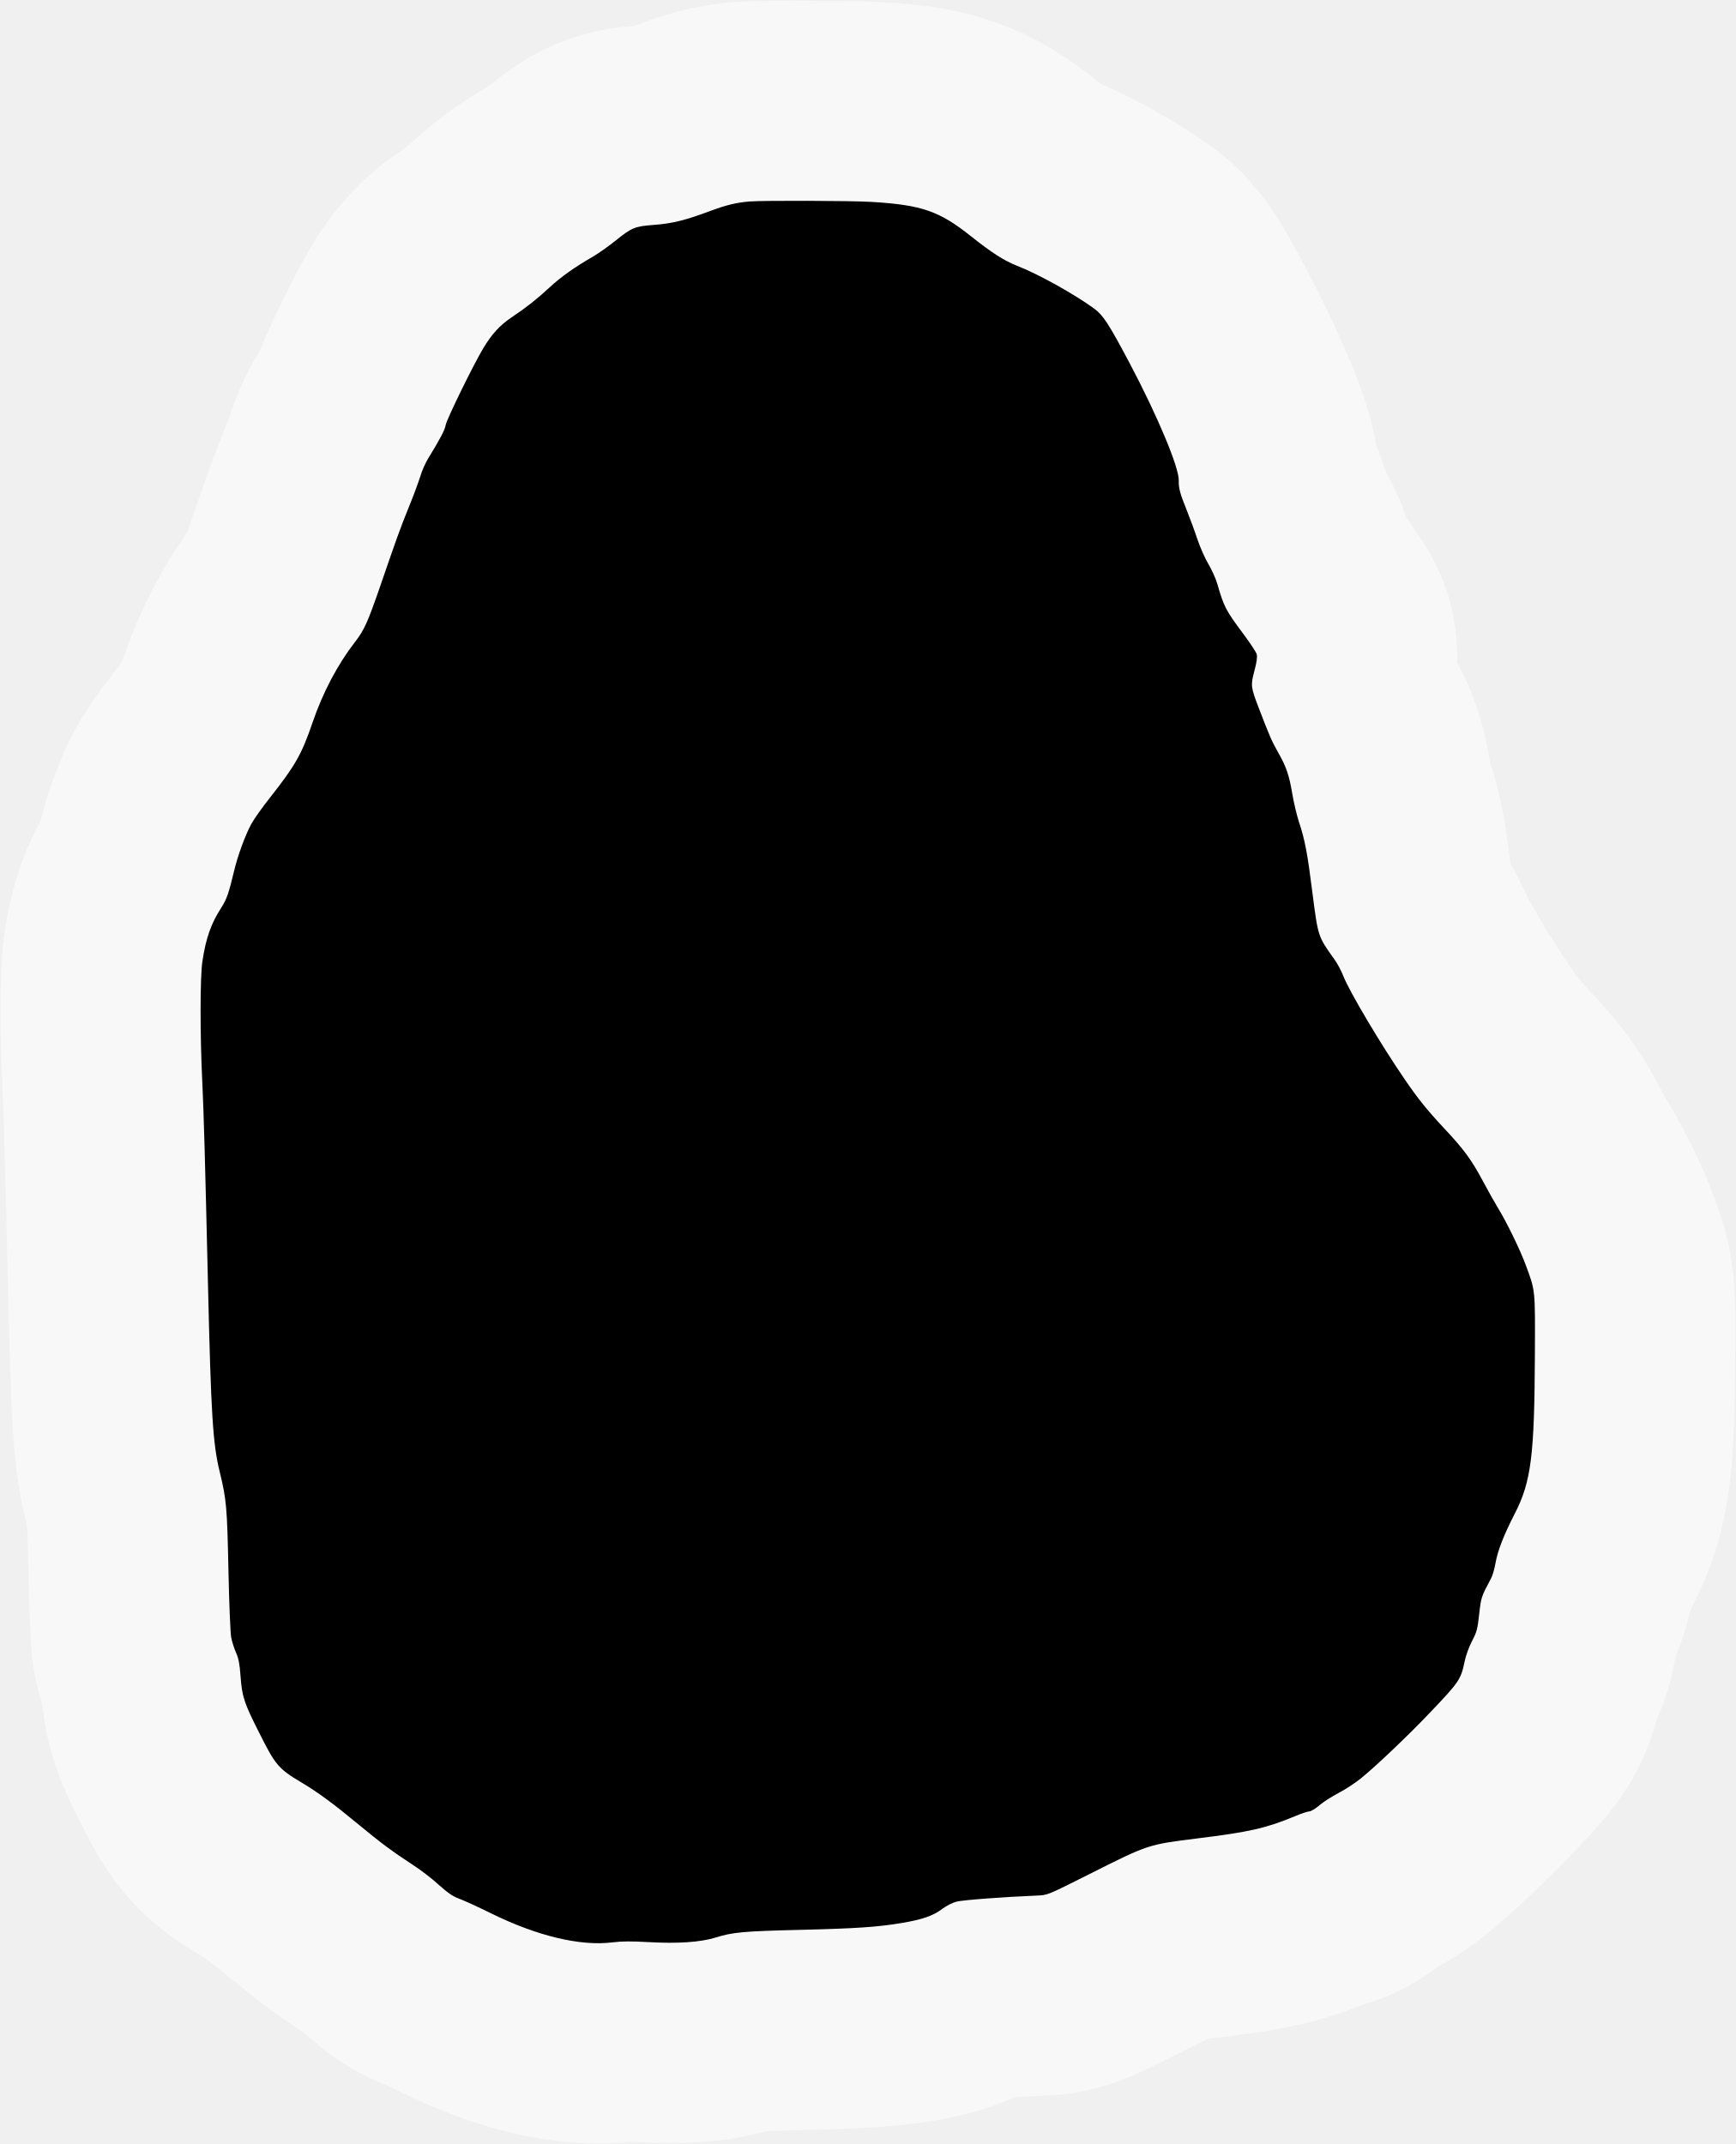
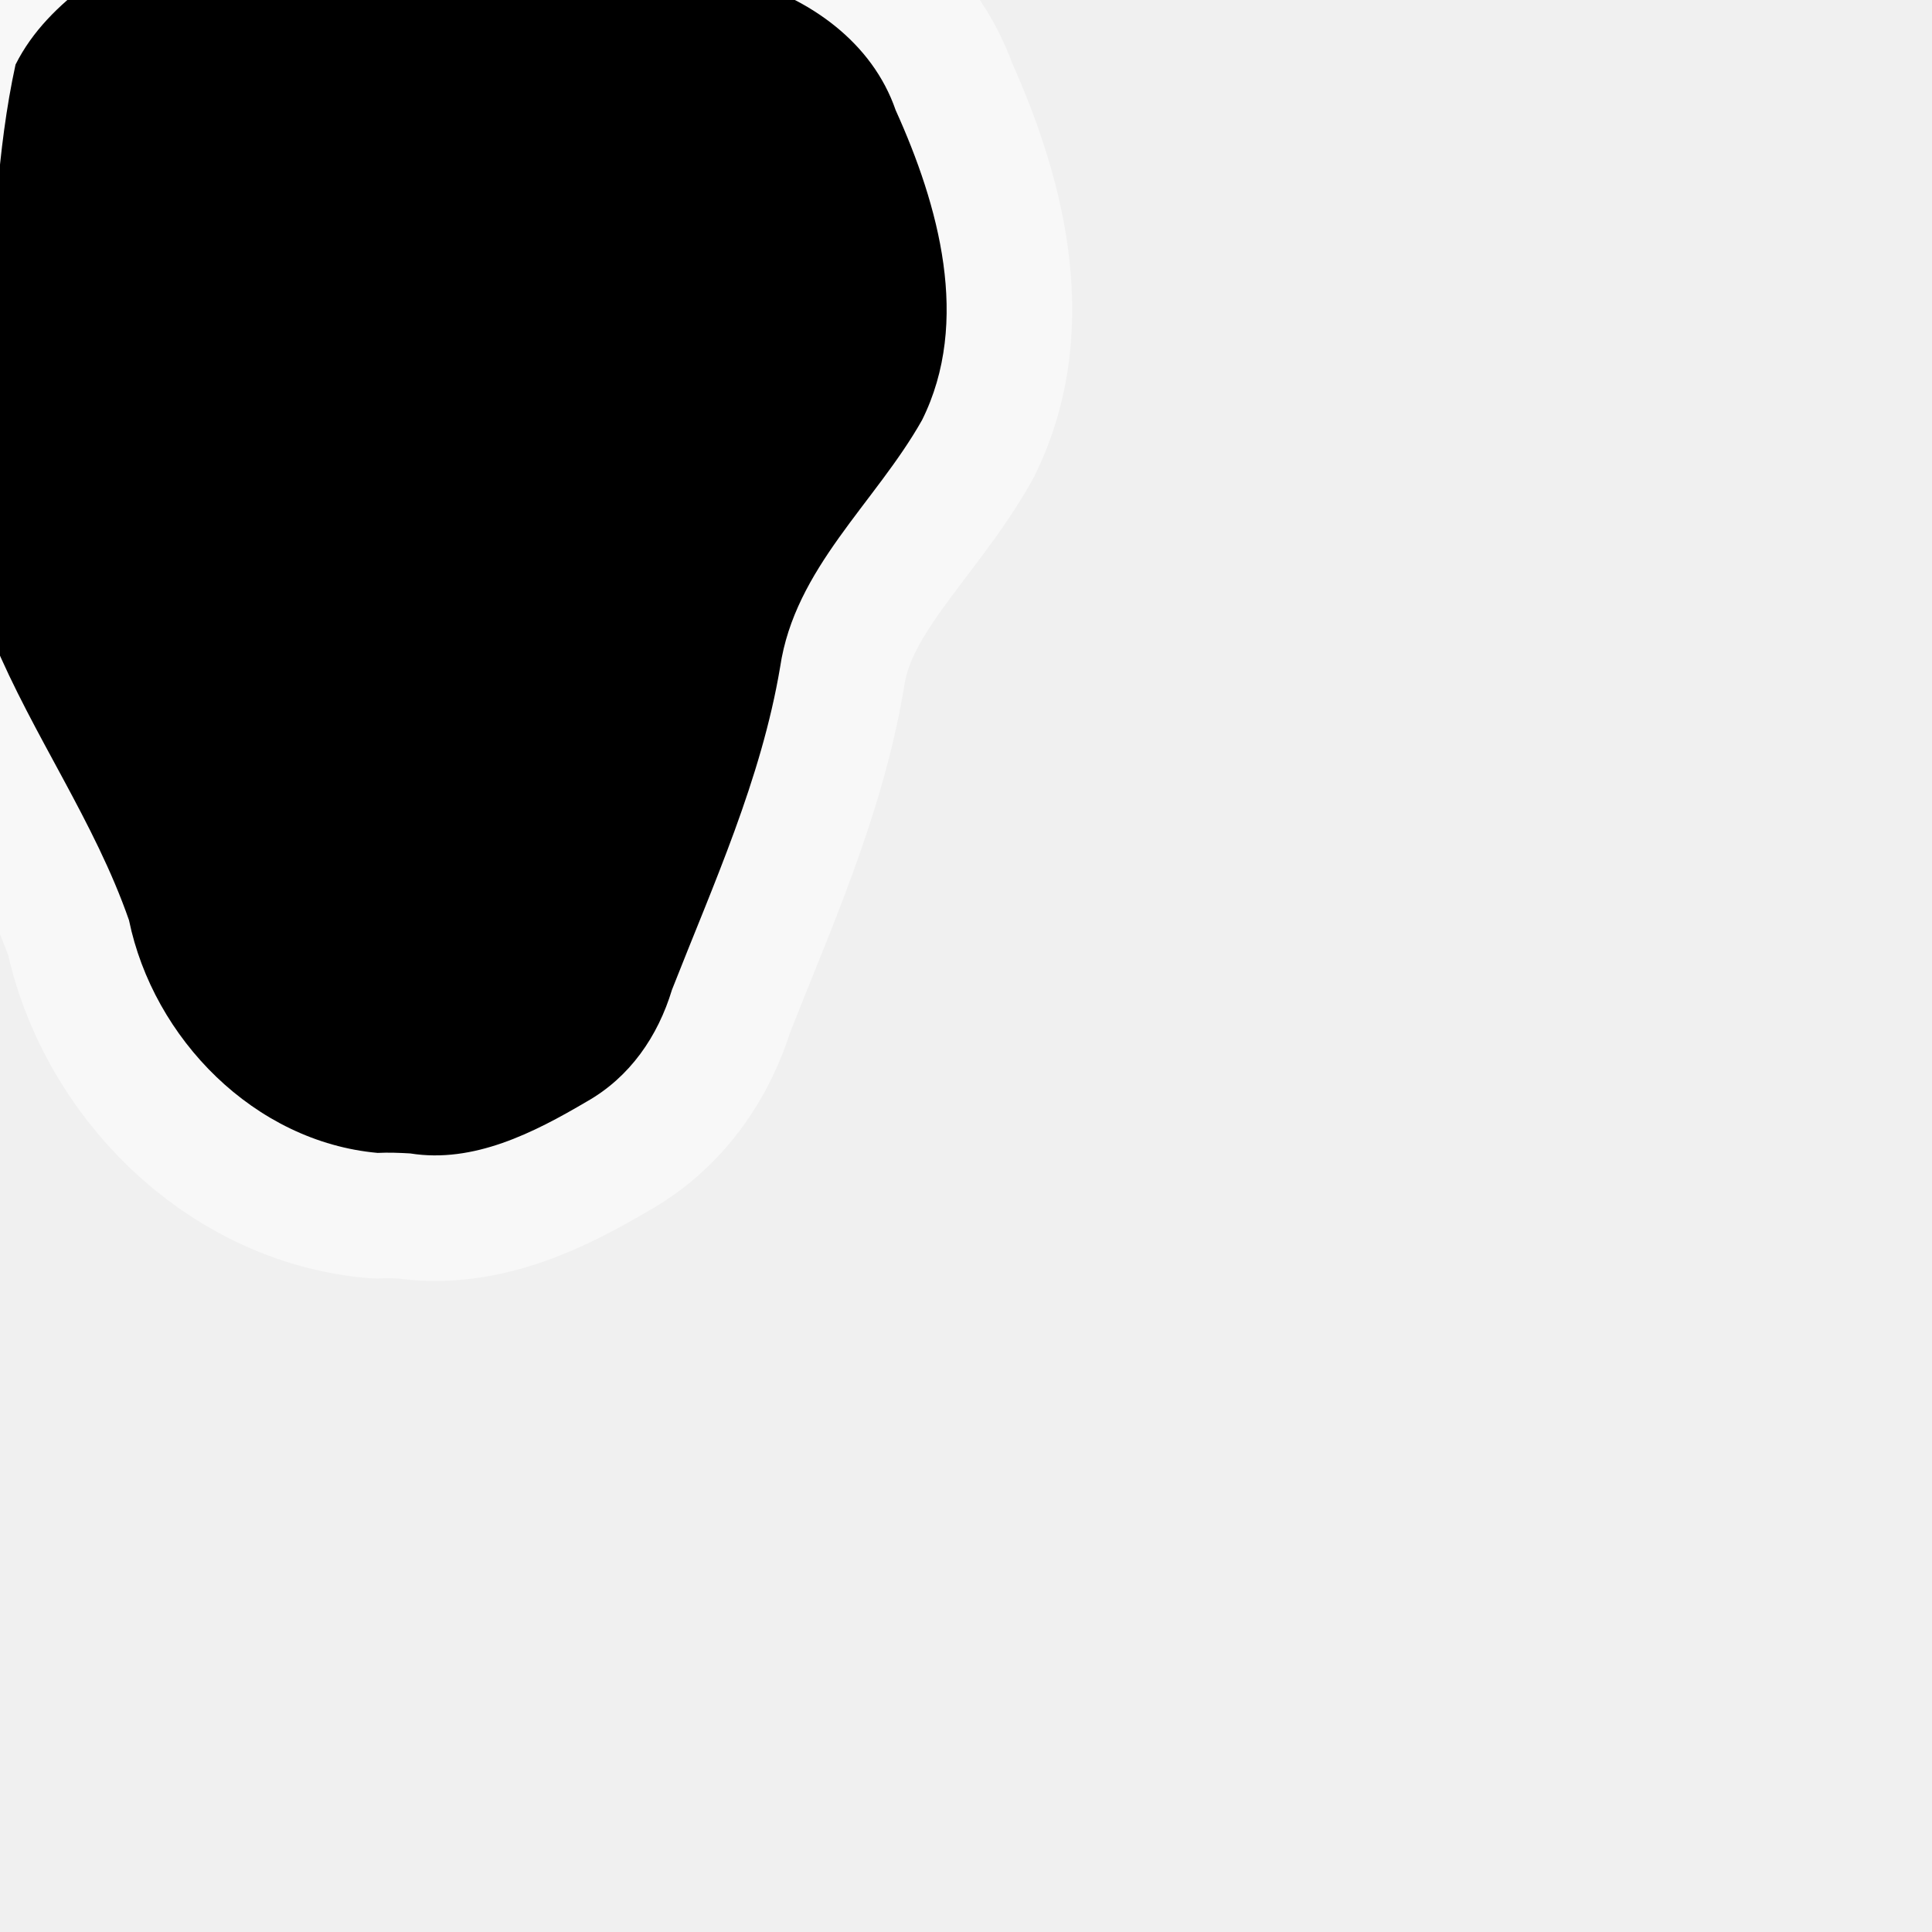
- <svg xmlns="http://www.w3.org/2000/svg" version="1.0" width="9.755pt" height="12.052pt" viewBox="0 0 9.755 12.052" preserveAspectRatio="xMidYMid meet" id="svg8">
-   <defs id="defs12" />
-   <g transform="matrix(7.6543501e-4,0,0,-7.6543501e-4,1.124148,10.92536)" fill="#000000" stroke="none" id="g6-6" style="opacity:0.5;fill:none;stroke:#ffffff;stroke-width:2939.5;stroke-miterlimit:4;stroke-dasharray:none;stroke-opacity:1">
-     <path d="m 4035,12793 c -97,-8 -173,-27 -288,-70 -182,-68 -278,-92 -413,-102 -143,-11 -161,-19 -286,-119 -48,-39 -120,-89 -160,-113 -134,-77 -236,-149 -320,-227 -93,-86 -166,-144 -279,-220 -85,-57 -145,-122 -208,-227 -71,-118 -269,-522 -276,-564 -6,-37 -42,-104 -129,-246 -20,-33 -46,-91 -57,-130 -12,-38 -49,-140 -84,-225 -65,-160 -95,-245 -210,-580 -92,-266 -117,-323 -185,-411 C 1012,9394 902,9186 827,8965 748,8734 701,8651 515,8415 458,8343 396,8256 377,8220 332,8136 278,7989 251,7875 213,7715 197,7668 158,7608 82,7490 45,7385 19,7215 1,7100 1,6665 18,6325 29,6083 38,5777 60,4825 82,3891 95,3672 145,3467 c 51,-209 55,-260 65,-732 5,-236 14,-456 20,-487 6,-32 22,-81 35,-111 19,-41 27,-81 34,-177 11,-148 26,-194 137,-413 118,-236 141,-264 309,-364 127,-76 235,-156 425,-313 157,-130 244,-195 390,-290 58,-37 145,-104 193,-148 67,-60 102,-85 148,-102 34,-12 141,-61 238,-109 337,-166 654,-242 889,-213 71,9 143,9 267,2 213,-12 379,-1 490,33 127,40 206,47 620,57 419,10 575,21 752,51 148,25 226,52 293,102 30,23 77,47 105,54 43,12 350,35 595,45 75,3 76,4 385,159 431,217 427,215 785,260 389,48 507,75 720,163 47,20 95,36 107,36 12,0 45,20 74,45 29,25 92,65 140,90 48,25 122,73 165,108 112,91 350,317 511,487 208,218 223,240 249,366 9,46 32,110 55,154 35,67 41,88 53,198 14,124 14,126 87,263 11,19 26,72 34,118 15,86 62,206 140,357 121,235 145,428 148,1166 2,492 5,466 -70,668 -40,108 -139,311 -203,415 -23,38 -74,128 -112,200 -81,151 -138,229 -280,380 -127,136 -193,218 -290,360 -175,255 -408,647 -453,763 -14,37 -44,92 -66,122 -119,166 -118,163 -160,490 -35,280 -55,388 -98,515 -16,50 -39,145 -50,212 -23,135 -43,194 -105,303 -44,77 -63,121 -140,322 -60,157 -61,166 -32,276 17,64 22,102 16,121 -4,15 -49,83 -99,150 -128,172 -141,196 -190,366 -11,39 -41,104 -65,145 -25,41 -62,125 -82,185 -20,61 -56,157 -79,215 -48,118 -58,158 -57,212 4,95 -156,477 -363,868 -152,286 -192,348 -259,397 -142,104 -409,253 -566,314 -94,37 -186,96 -337,216 -233,186 -362,231 -733,253 -150,9 -799,11 -895,3 z" id="path4-4" style="fill:none;stroke:#ffffff;stroke-width:2939.5;stroke-miterlimit:4;stroke-dasharray:none;stroke-opacity:1" />
-   </g>
-   <g transform="matrix(7.6543528e-4,0,0,-7.6543528e-4,1.123318,10.92481)" fill="#000000" stroke="none" id="g6">
-     <path d="m 4035,12793 c -97,-8 -173,-27 -288,-70 -182,-68 -278,-92 -413,-102 -143,-11 -161,-19 -286,-119 -48,-39 -120,-89 -160,-113 -134,-77 -236,-149 -320,-227 -93,-86 -166,-144 -279,-220 -85,-57 -145,-122 -208,-227 -71,-118 -269,-522 -276,-564 -6,-37 -42,-104 -129,-246 -20,-33 -46,-91 -57,-130 -12,-38 -49,-140 -84,-225 -65,-160 -95,-245 -210,-580 -92,-266 -117,-323 -185,-411 C 1012,9394 902,9186 827,8965 748,8734 701,8651 515,8415 458,8343 396,8256 377,8220 332,8136 278,7989 251,7875 213,7715 197,7668 158,7608 82,7490 45,7385 19,7215 1,7100 1,6665 18,6325 29,6083 38,5777 60,4825 82,3891 95,3672 145,3467 c 51,-209 55,-260 65,-732 5,-236 14,-456 20,-487 6,-32 22,-81 35,-111 19,-41 27,-81 34,-177 11,-148 26,-194 137,-413 118,-236 141,-264 309,-364 127,-76 235,-156 425,-313 157,-130 244,-195 390,-290 58,-37 145,-104 193,-148 67,-60 102,-85 148,-102 34,-12 141,-61 238,-109 337,-166 654,-242 889,-213 71,9 143,9 267,2 213,-12 379,-1 490,33 127,40 206,47 620,57 419,10 575,21 752,51 148,25 226,52 293,102 30,23 77,47 105,54 43,12 350,35 595,45 75,3 76,4 385,159 431,217 427,215 785,260 389,48 507,75 720,163 47,20 95,36 107,36 12,0 45,20 74,45 29,25 92,65 140,90 48,25 122,73 165,108 112,91 350,317 511,487 208,218 223,240 249,366 9,46 32,110 55,154 35,67 41,88 53,198 14,124 14,126 87,263 11,19 26,72 34,118 15,86 62,206 140,357 121,235 145,428 148,1166 2,492 5,466 -70,668 -40,108 -139,311 -203,415 -23,38 -74,128 -112,200 -81,151 -138,229 -280,380 -127,136 -193,218 -290,360 -175,255 -408,647 -453,763 -14,37 -44,92 -66,122 -119,166 -118,163 -160,490 -35,280 -55,388 -98,515 -16,50 -39,145 -50,212 -23,135 -43,194 -105,303 -44,77 -63,121 -140,322 -60,157 -61,166 -32,276 17,64 22,102 16,121 -4,15 -49,83 -99,150 -128,172 -141,196 -190,366 -11,39 -41,104 -65,145 -25,41 -62,125 -82,185 -20,61 -56,157 -79,215 -48,118 -58,158 -57,212 4,95 -156,477 -363,868 -152,286 -192,348 -259,397 -142,104 -409,253 -566,314 -94,37 -186,96 -337,216 -233,186 -362,231 -733,253 -150,9 -799,11 -895,3 z" id="path4" />
-   </g>
+ <svg xmlns="http://www.w3.org/2000/svg" width="100px" height="100px">
+   <path d="m19.546 59.674c-6.367-0.572-11.604-5.906-12.869-12.044-1.774-5.097-4.964-9.553-7.025-14.499-1.369-5.267-0.148-10.725-0.24-16.076 0.28-4.578 0.416-9.233 1.392-13.712 1.758-3.504 5.475-5.291 8.541-7.452 4.398-2.333 9.469-1.078 14.15-0.705 5.146 0.551 9.97 2.474 14.945 3.752 3.464 0.972 6.708 3.248 7.919 6.764 2.221 4.909 3.909 10.939 1.364 16.045-2.412 4.278-6.588 7.667-7.343 12.777-0.978 5.82-3.454 11.242-5.598 16.703-0.731 2.42-2.18 4.526-4.409 5.788-2.744 1.616-5.861 3.211-9.142 2.686-0.56-0.032-1.122-0.055-1.683-0.027z" fill="none" stroke="#fff" stroke-width="13" stroke-linecap="round" stroke-linejoin="round" opacity=".5" />
+   <path d="m19.546 59.674c-6.367-0.572-11.604-5.906-12.869-12.044-1.774-5.097-4.964-9.553-7.025-14.499-1.369-5.267-0.148-10.725-0.24-16.076 0.28-4.578 0.416-9.233 1.392-13.712 1.758-3.504 5.475-5.291 8.541-7.452 4.398-2.333 9.469-1.078 14.15-0.705 5.146 0.551 9.97 2.474 14.945 3.752 3.464 0.972 6.708 3.248 7.919 6.764 2.221 4.909 3.909 10.939 1.364 16.045-2.412 4.278-6.588 7.667-7.343 12.777-0.978 5.82-3.454 11.242-5.598 16.703-0.731 2.42-2.18 4.526-4.409 5.788-2.744 1.616-5.861 3.211-9.142 2.686-0.56-0.032-1.122-0.055-1.683-0.027z" stroke-width=".005" />
</svg>
